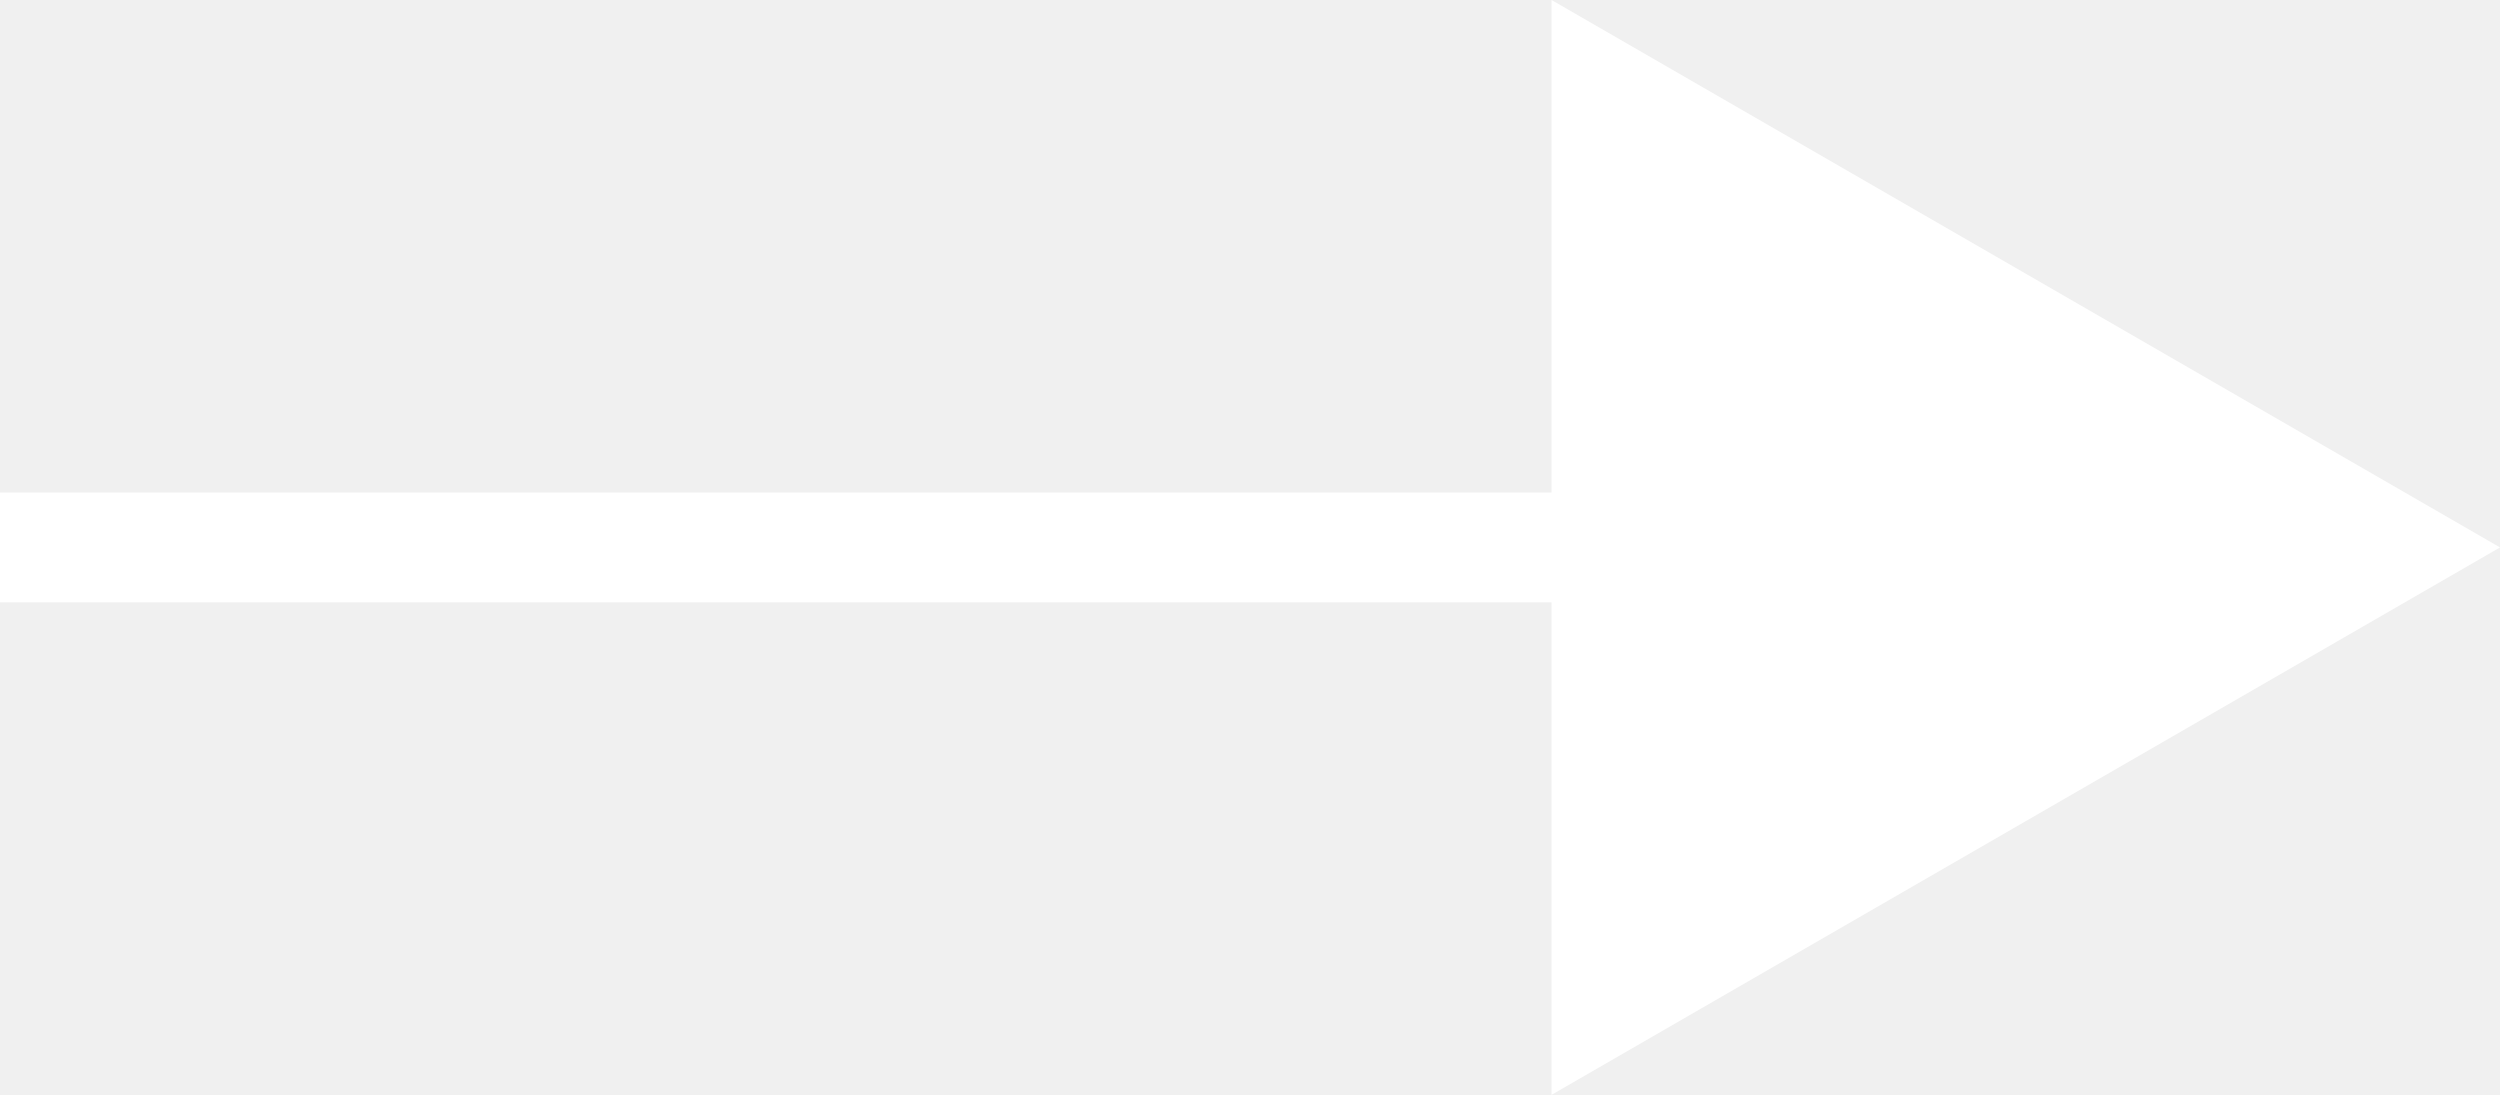
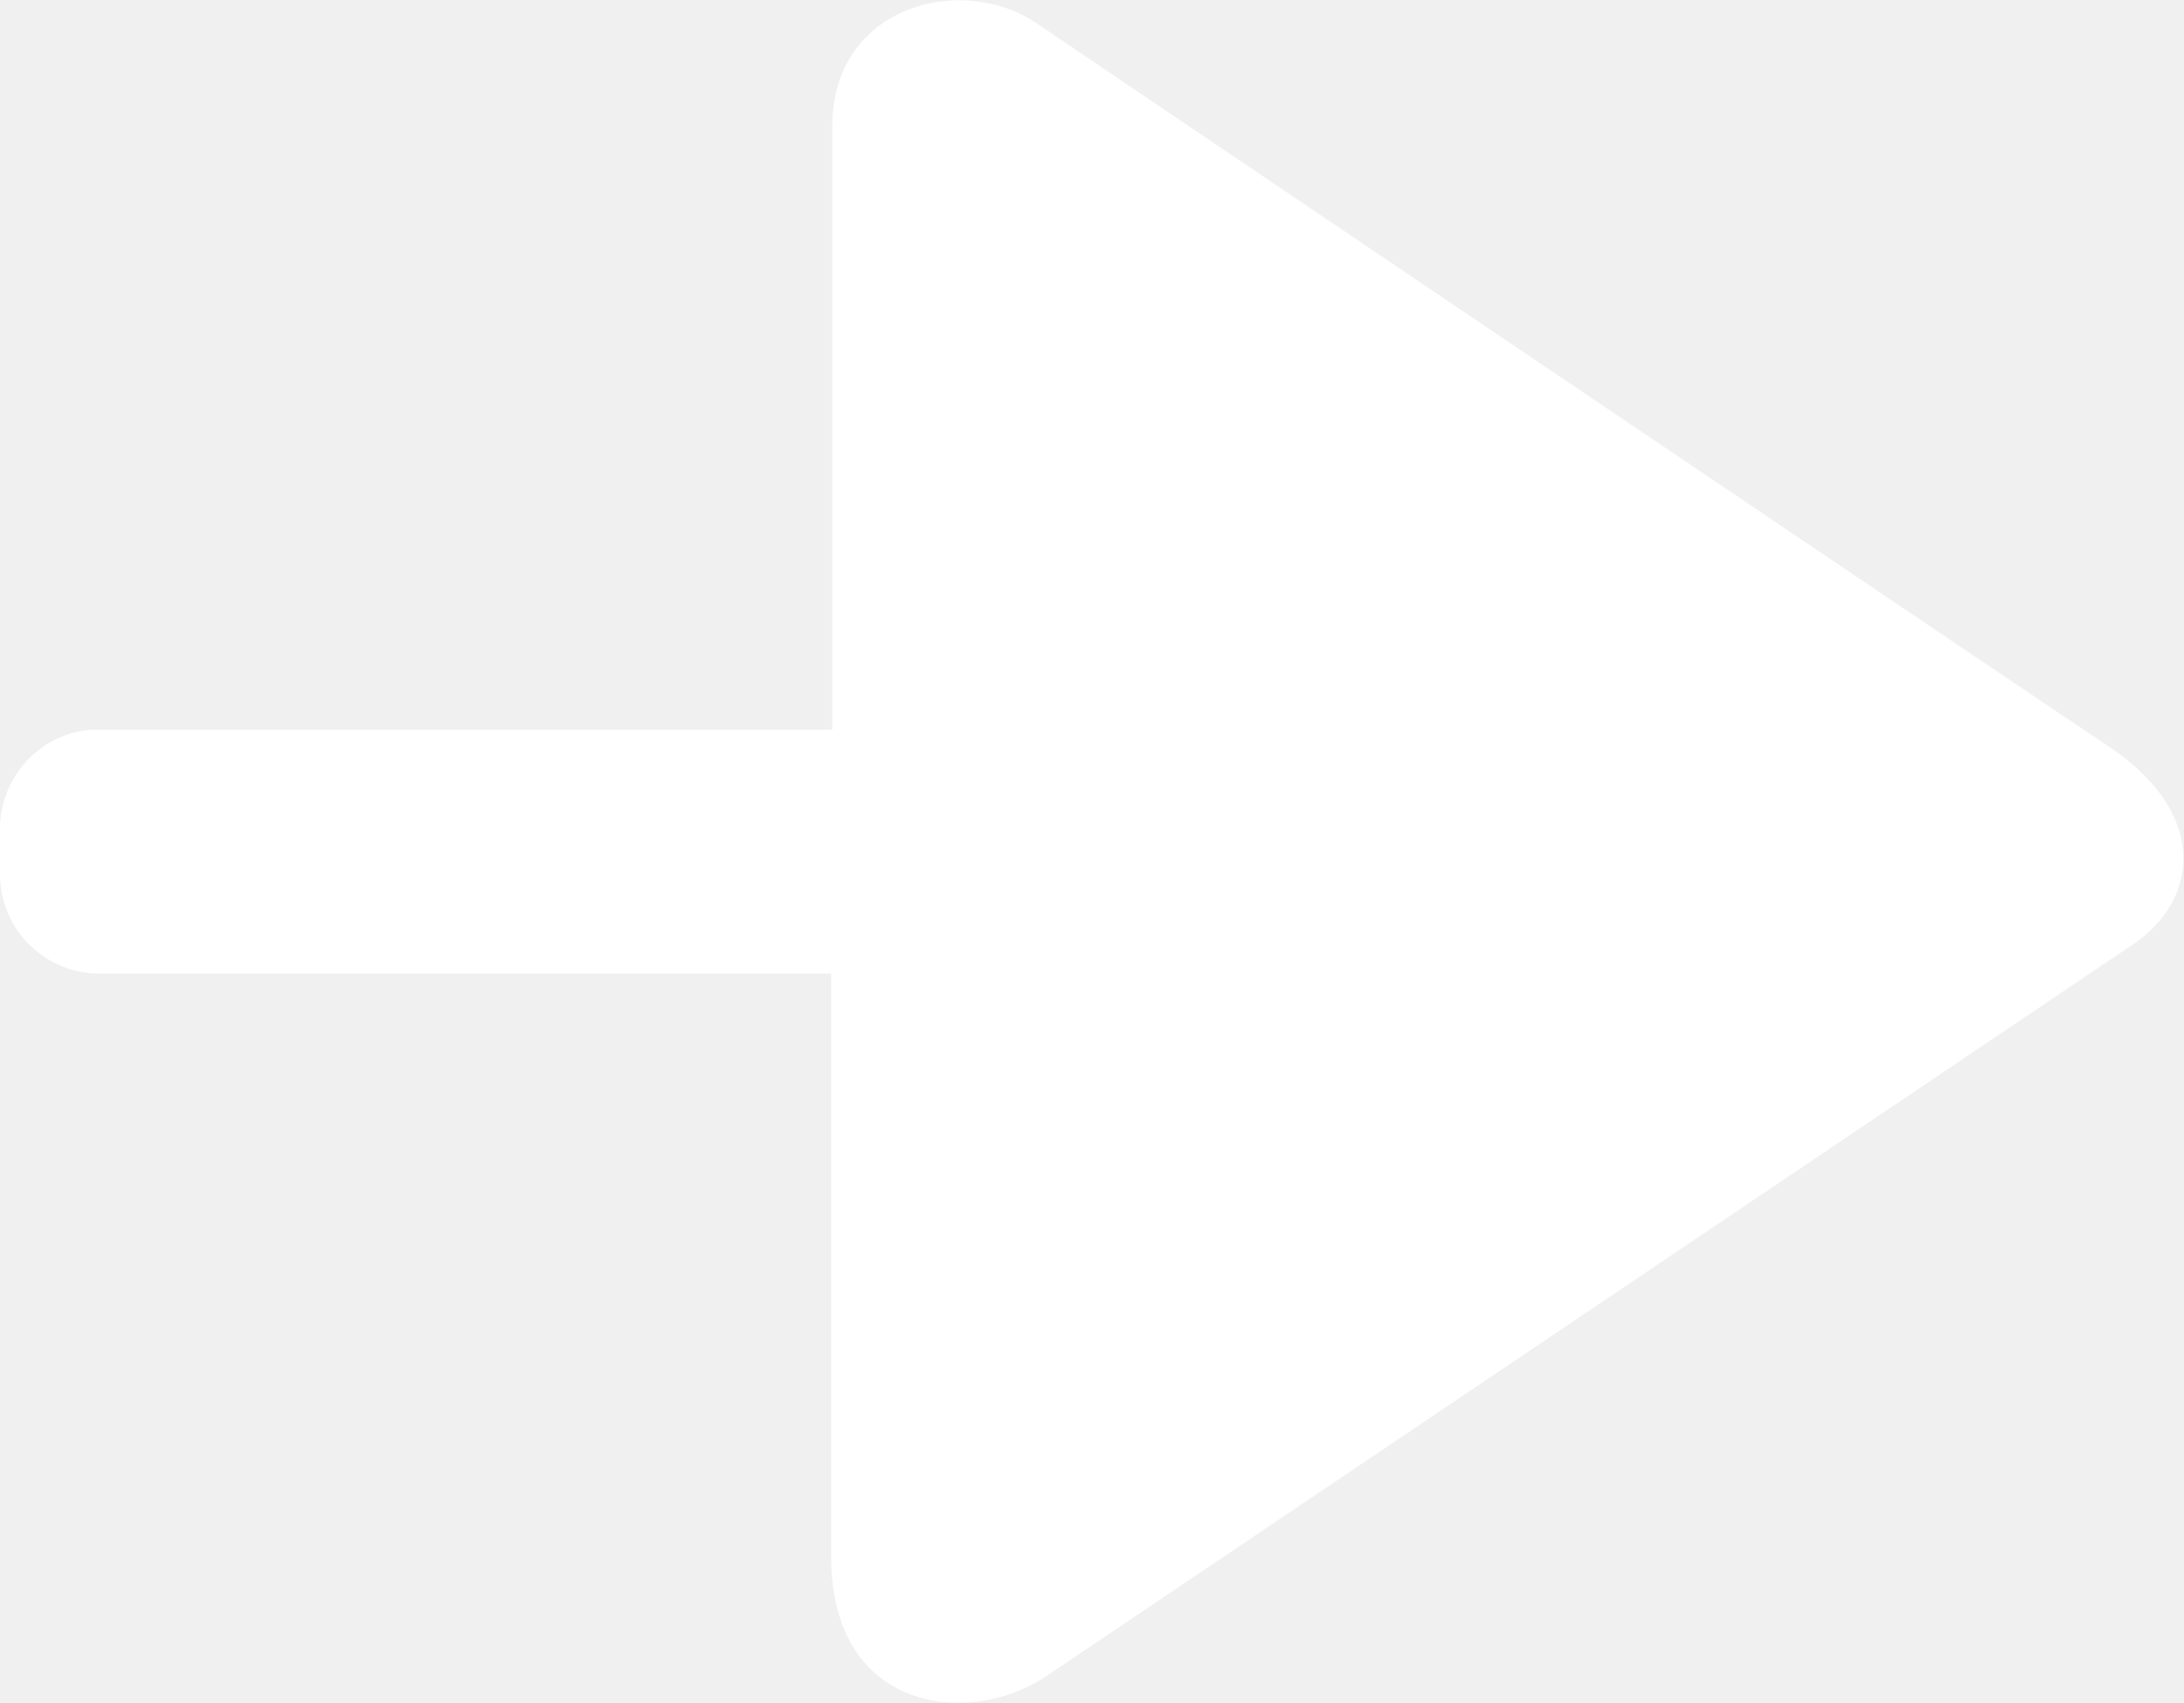
- <svg xmlns="http://www.w3.org/2000/svg" version="1.1" id="Layer_1" x="0px" y="0px" viewBox="0 0 34.16 14.96" style="enable-background:new 0 0 34.16 14.96;" xml:space="preserve">
+ <svg xmlns="http://www.w3.org/2000/svg" version="1.1" id="Layer_1" x="0px" y="0px" viewBox="0 0 19.34 15.07" style="enable-background:new 0 0 19.34 15.07;" xml:space="preserve">
  <style type="text/css">
	.st0{fill:#FFFFFF;}
</style>
-   <g>
-     <rect x="0" y="6.73" class="st0" width="23.39" height="1.5" />
-     <g>
-       <polygon class="st0" points="21.2,0 34.16,7.48 21.2,14.96   " />
-     </g>
-   </g>
+   <path class="st0" d="M9.28,14.83c0.76-0.51,9.03-6.08,9.61-6.47c0.58-0.39,0.67-1.15-0.2-1.74C17.82,6.04,9.73,0.58,9.17,0.2  c-0.66-0.44-1.8-0.15-1.8,0.92c0,0.47,0,2.8,0,5.34H0.88C0.4,6.45,0,6.85,0,7.34v0.4c0,0.49,0.4,0.88,0.88,0.88h6.48  c0,2.53,0,4.8,0,5.16C7.36,15.17,8.6,15.3,9.28,14.83z" />
</svg>
